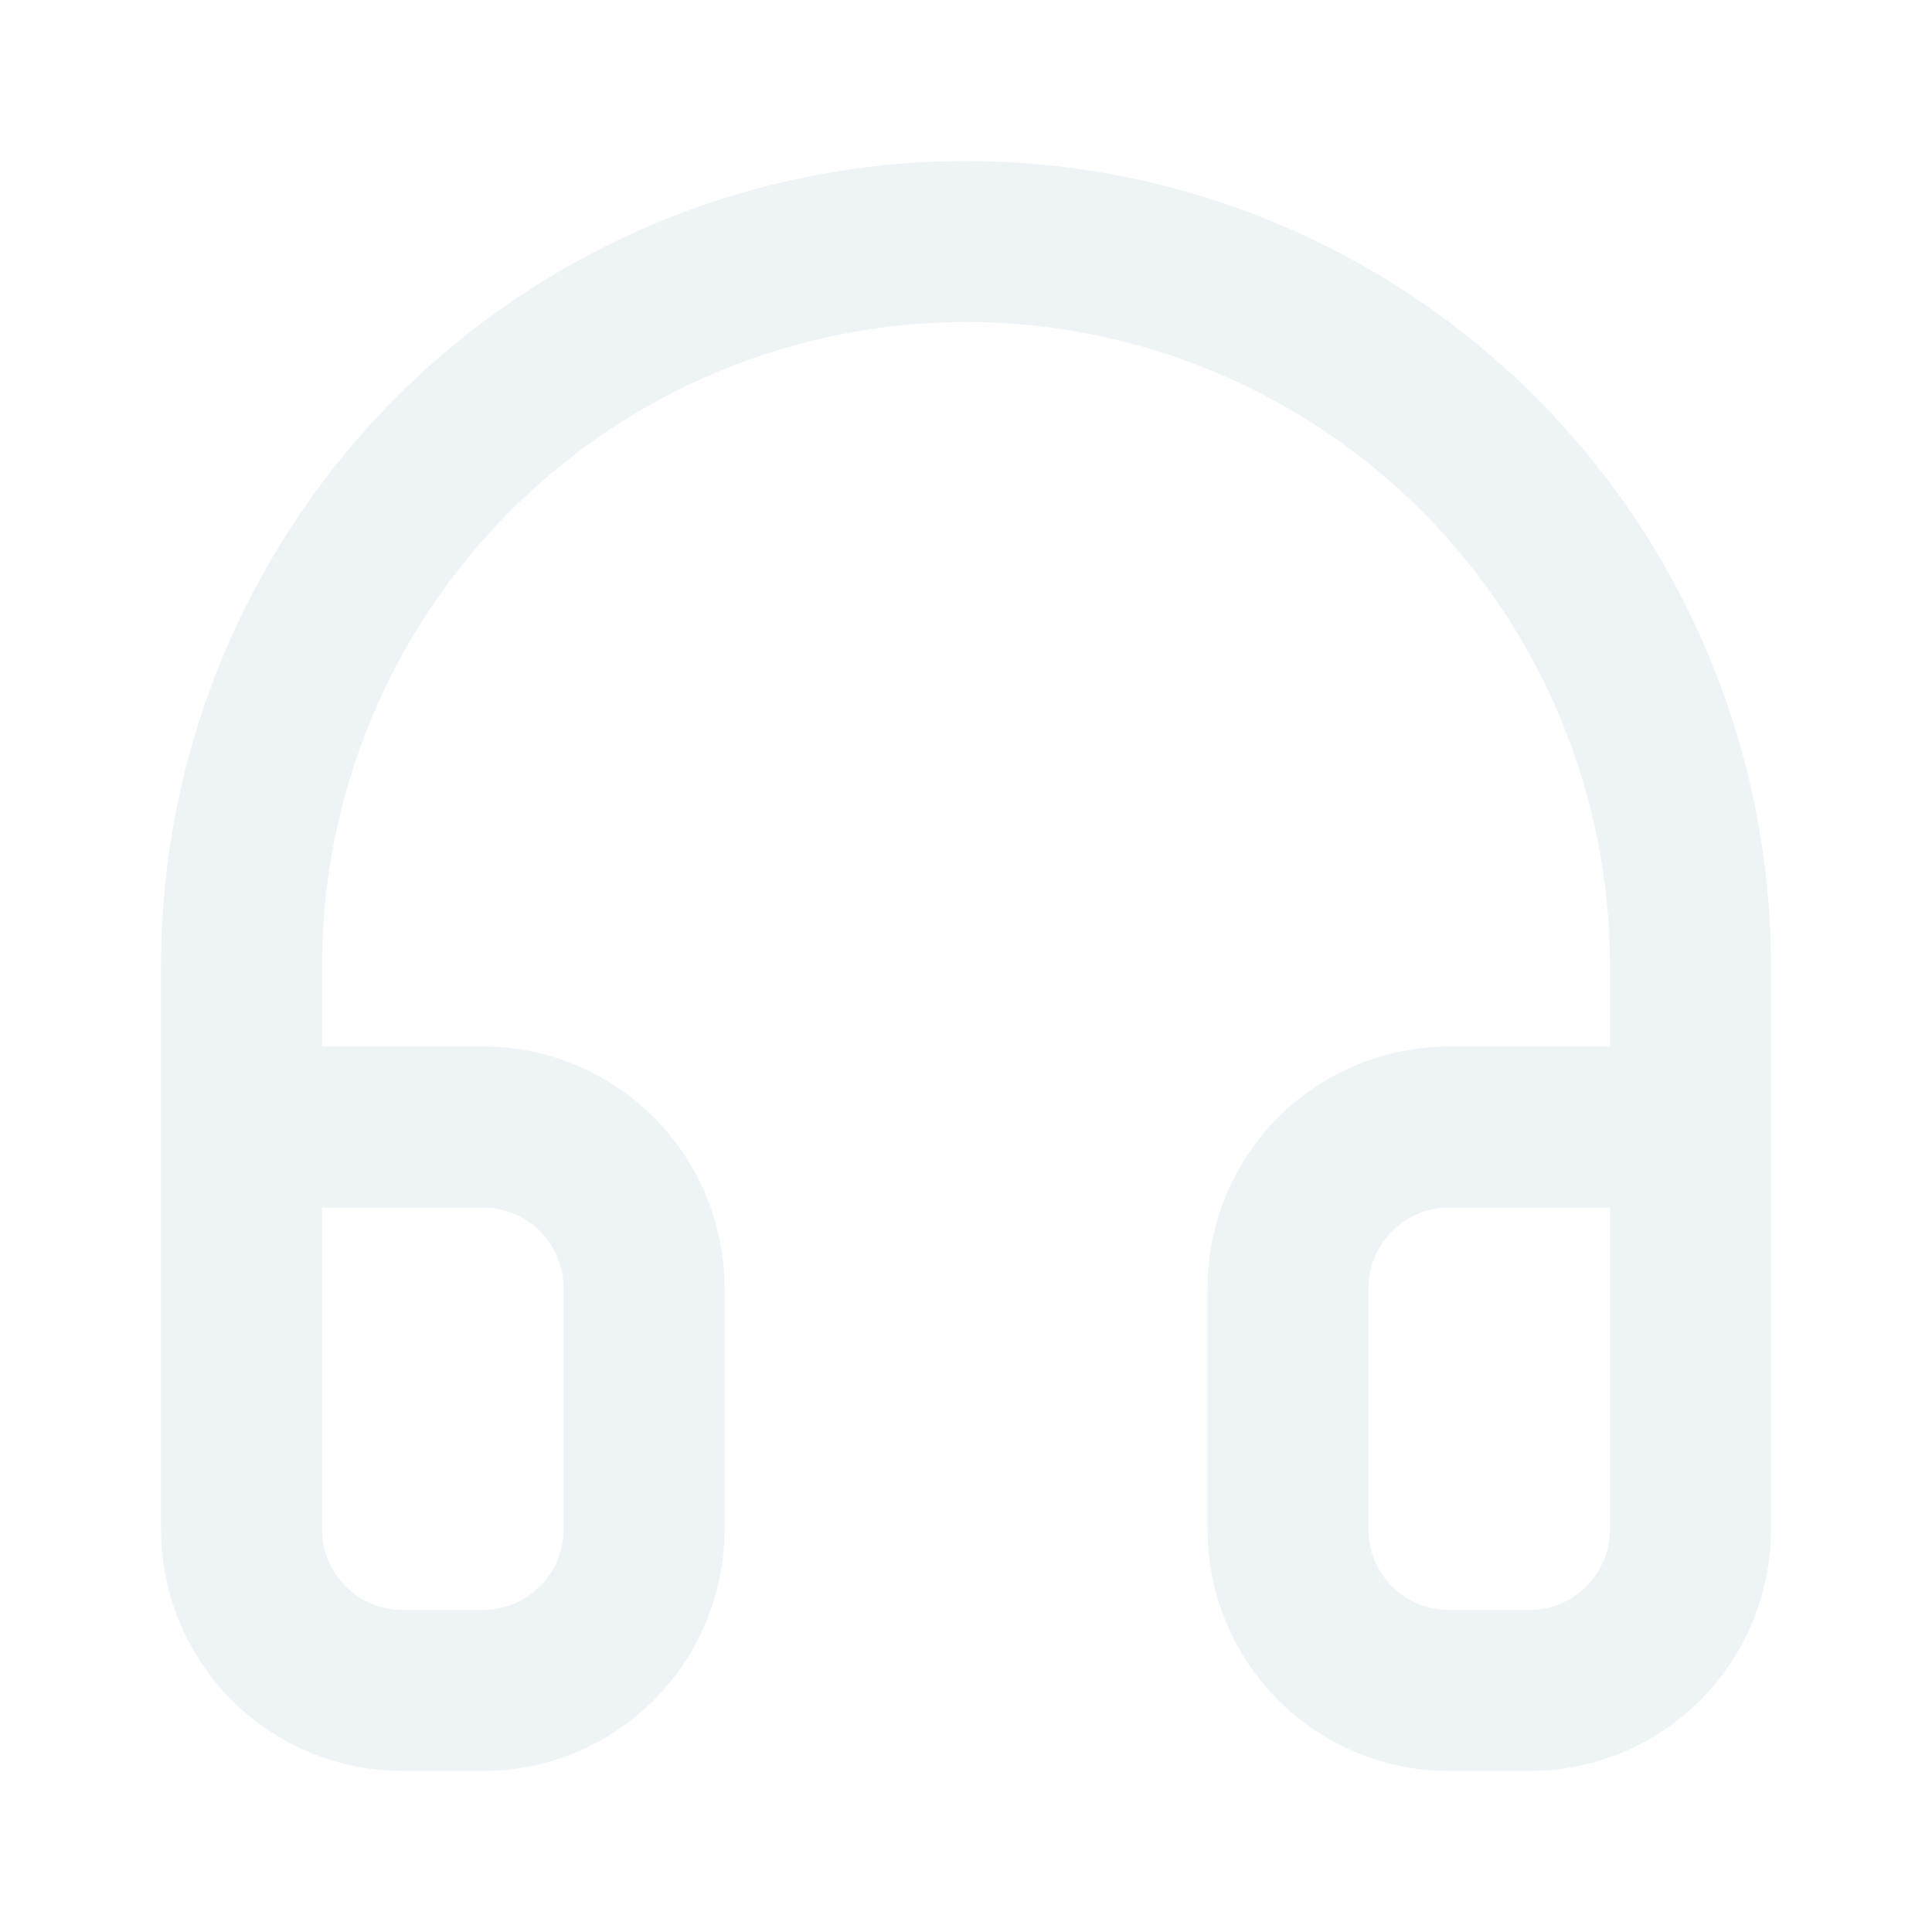
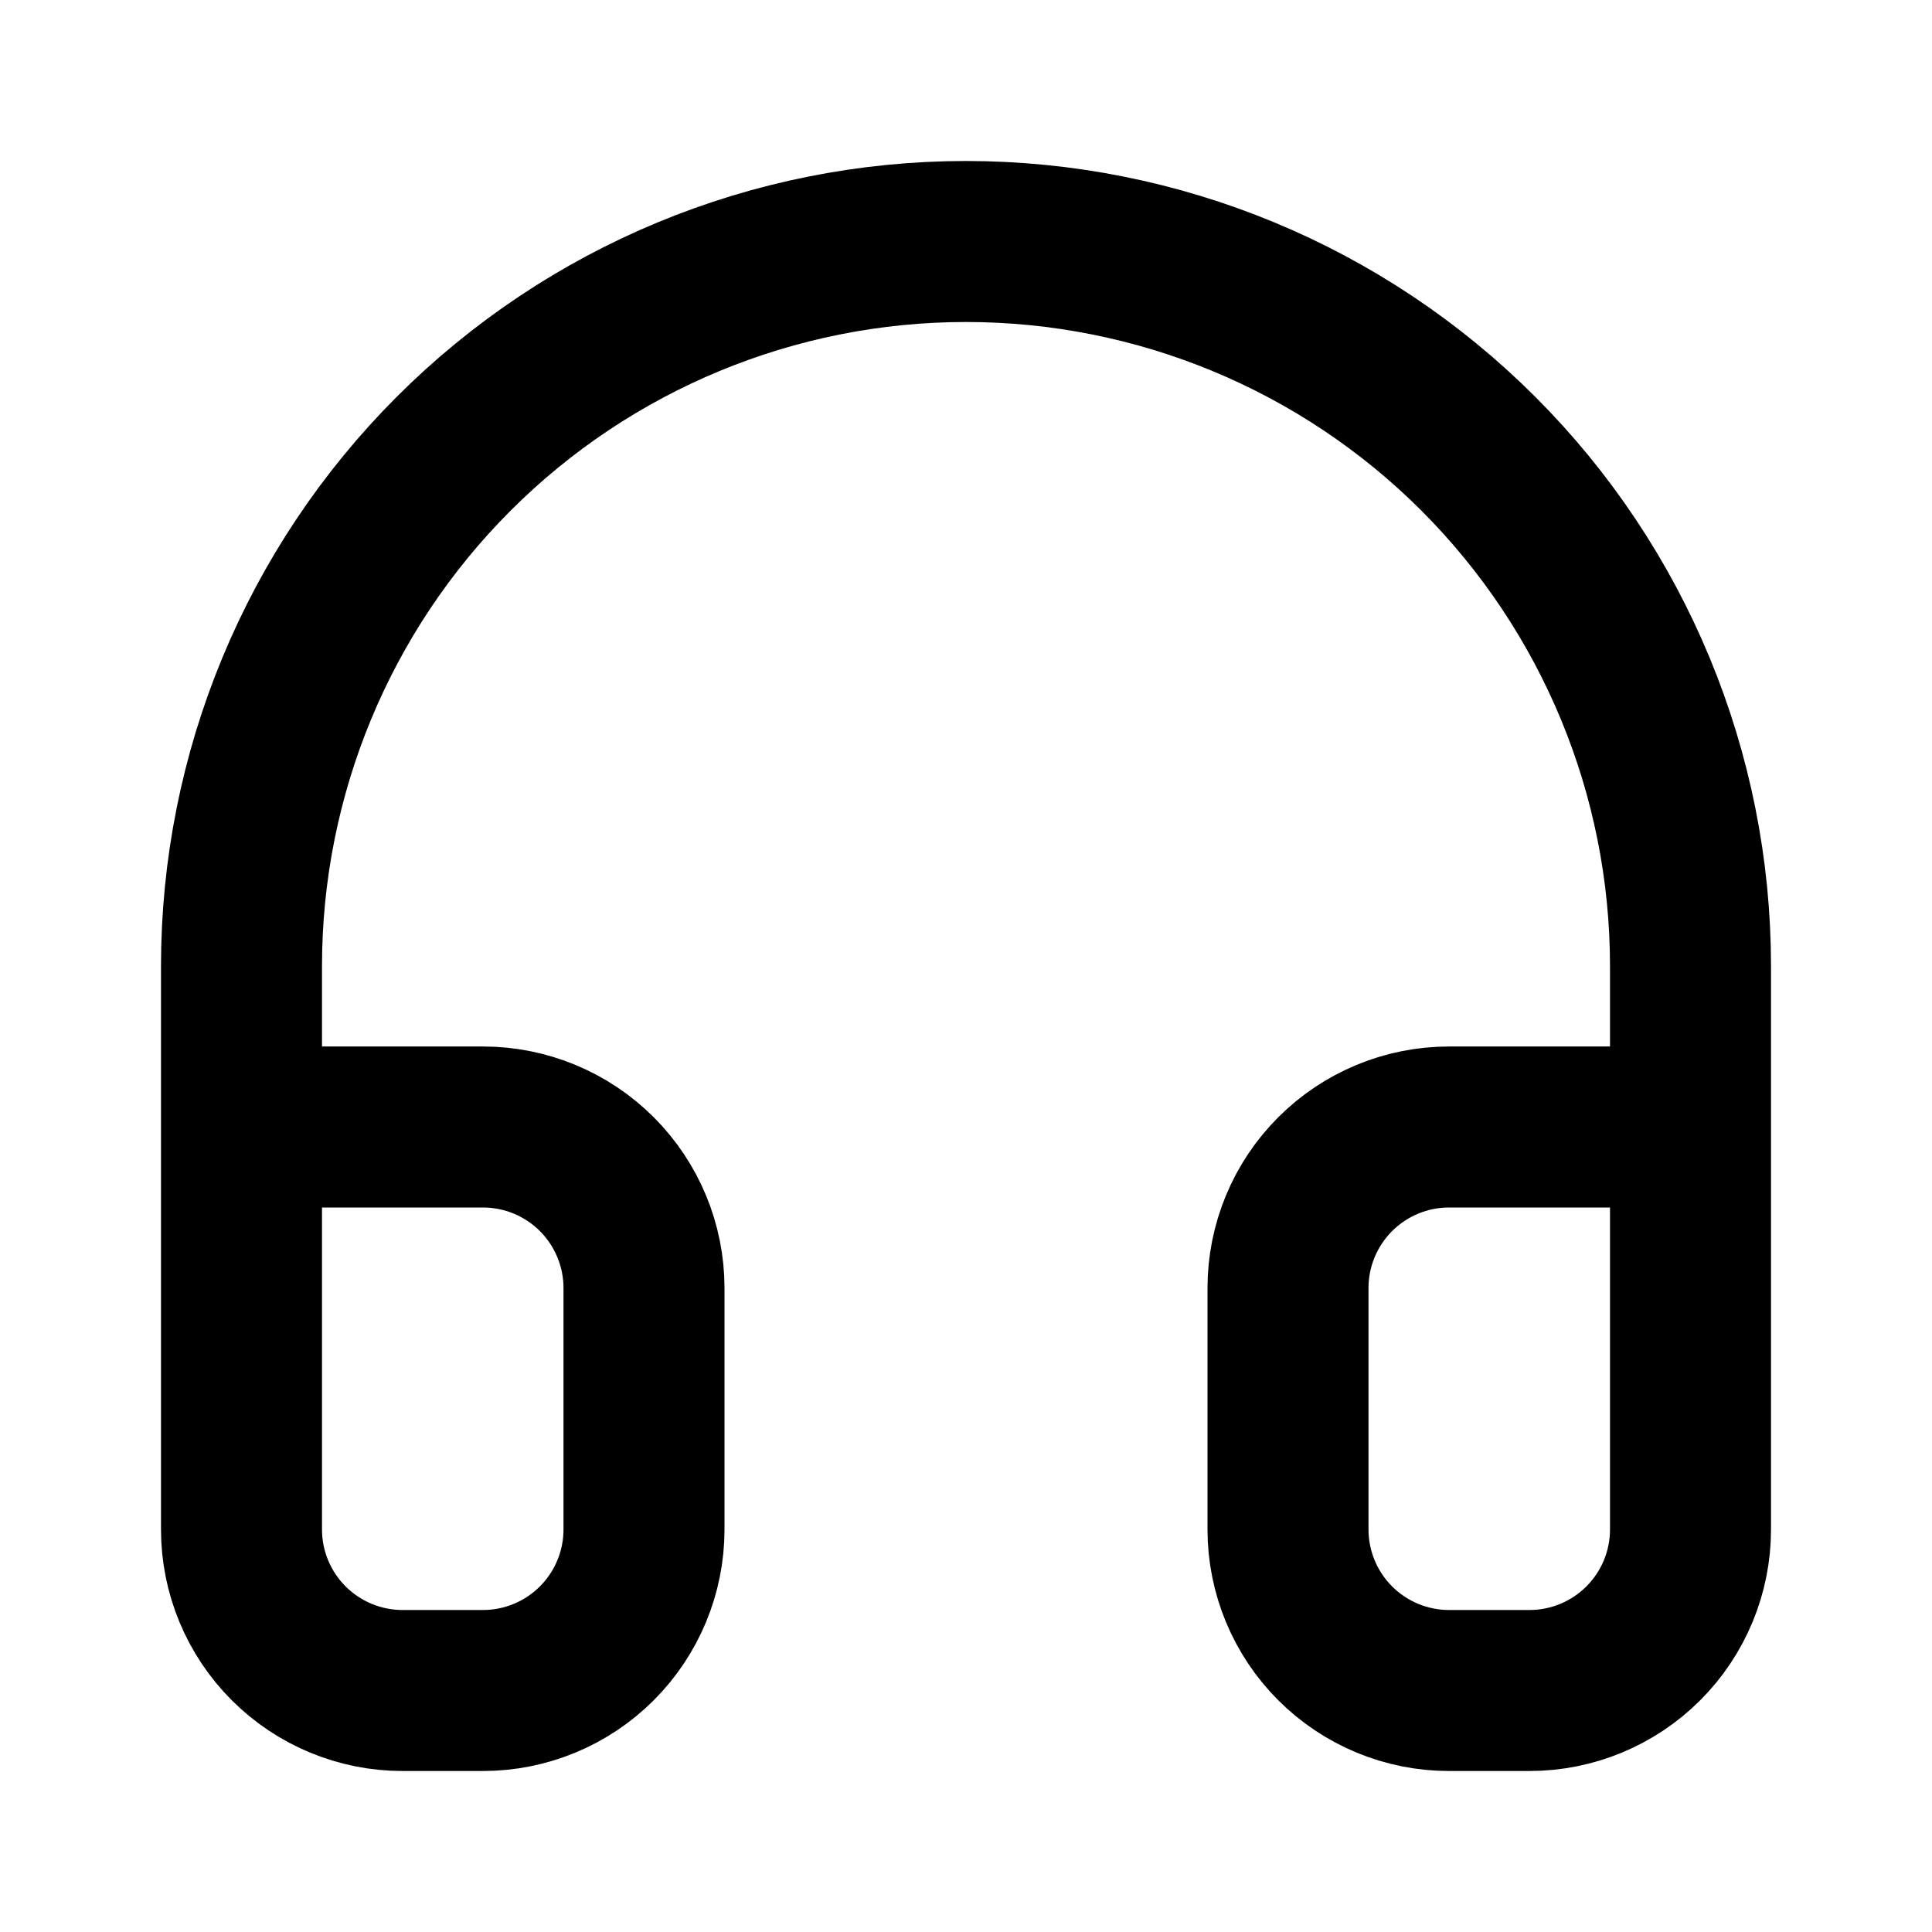
<svg xmlns="http://www.w3.org/2000/svg" width="24" height="24" viewBox="0 0 24 24" fill="none">
-   <path d="M3 14H6C6.53 14 7.039 14.211 7.414 14.586C7.789 14.961 8 15.47 8 16V19C8 19.53 7.789 20.039 7.414 20.414C7.039 20.789 6.53 21 6 21H5C4.47 21 3.961 20.789 3.586 20.414C3.211 20.039 3 19.53 3 19V12C3 9.613 3.948 7.324 5.636 5.636C7.324 3.948 9.613 3 12 3C14.387 3 16.676 3.948 18.364 5.636C20.052 7.324 21 9.613 21 12V19C21 19.53 20.789 20.039 20.414 20.414C20.039 20.789 19.53 21 19 21H18C17.47 21 16.961 20.789 16.586 20.414C16.211 20.039 16 19.53 16 19V16C16 15.47 16.211 14.961 16.586 14.586C16.961 14.211 17.47 14 18 14H21" stroke="#EEF3F6" stroke-width="2" stroke-linecap="round" stroke-linejoin="round" />
+   <path d="M3 14H6C6.53 14 7.039 14.211 7.414 14.586C7.789 14.961 8 15.47 8 16V19C8 19.53 7.789 20.039 7.414 20.414C7.039 20.789 6.53 21 6 21H5C4.47 21 3.961 20.789 3.586 20.414C3.211 20.039 3 19.53 3 19V12C3 9.613 3.948 7.324 5.636 5.636C7.324 3.948 9.613 3 12 3C14.387 3 16.676 3.948 18.364 5.636C20.052 7.324 21 9.613 21 12V19C21 19.53 20.789 20.039 20.414 20.414C20.039 20.789 19.53 21 19 21H18C17.47 21 16.961 20.789 16.586 20.414C16.211 20.039 16 19.53 16 19V16C16 15.47 16.211 14.961 16.586 14.586C16.961 14.211 17.47 14 18 14H21" stroke="currentColor" stroke-width="2" stroke-linecap="round" stroke-linejoin="round" />
</svg>
